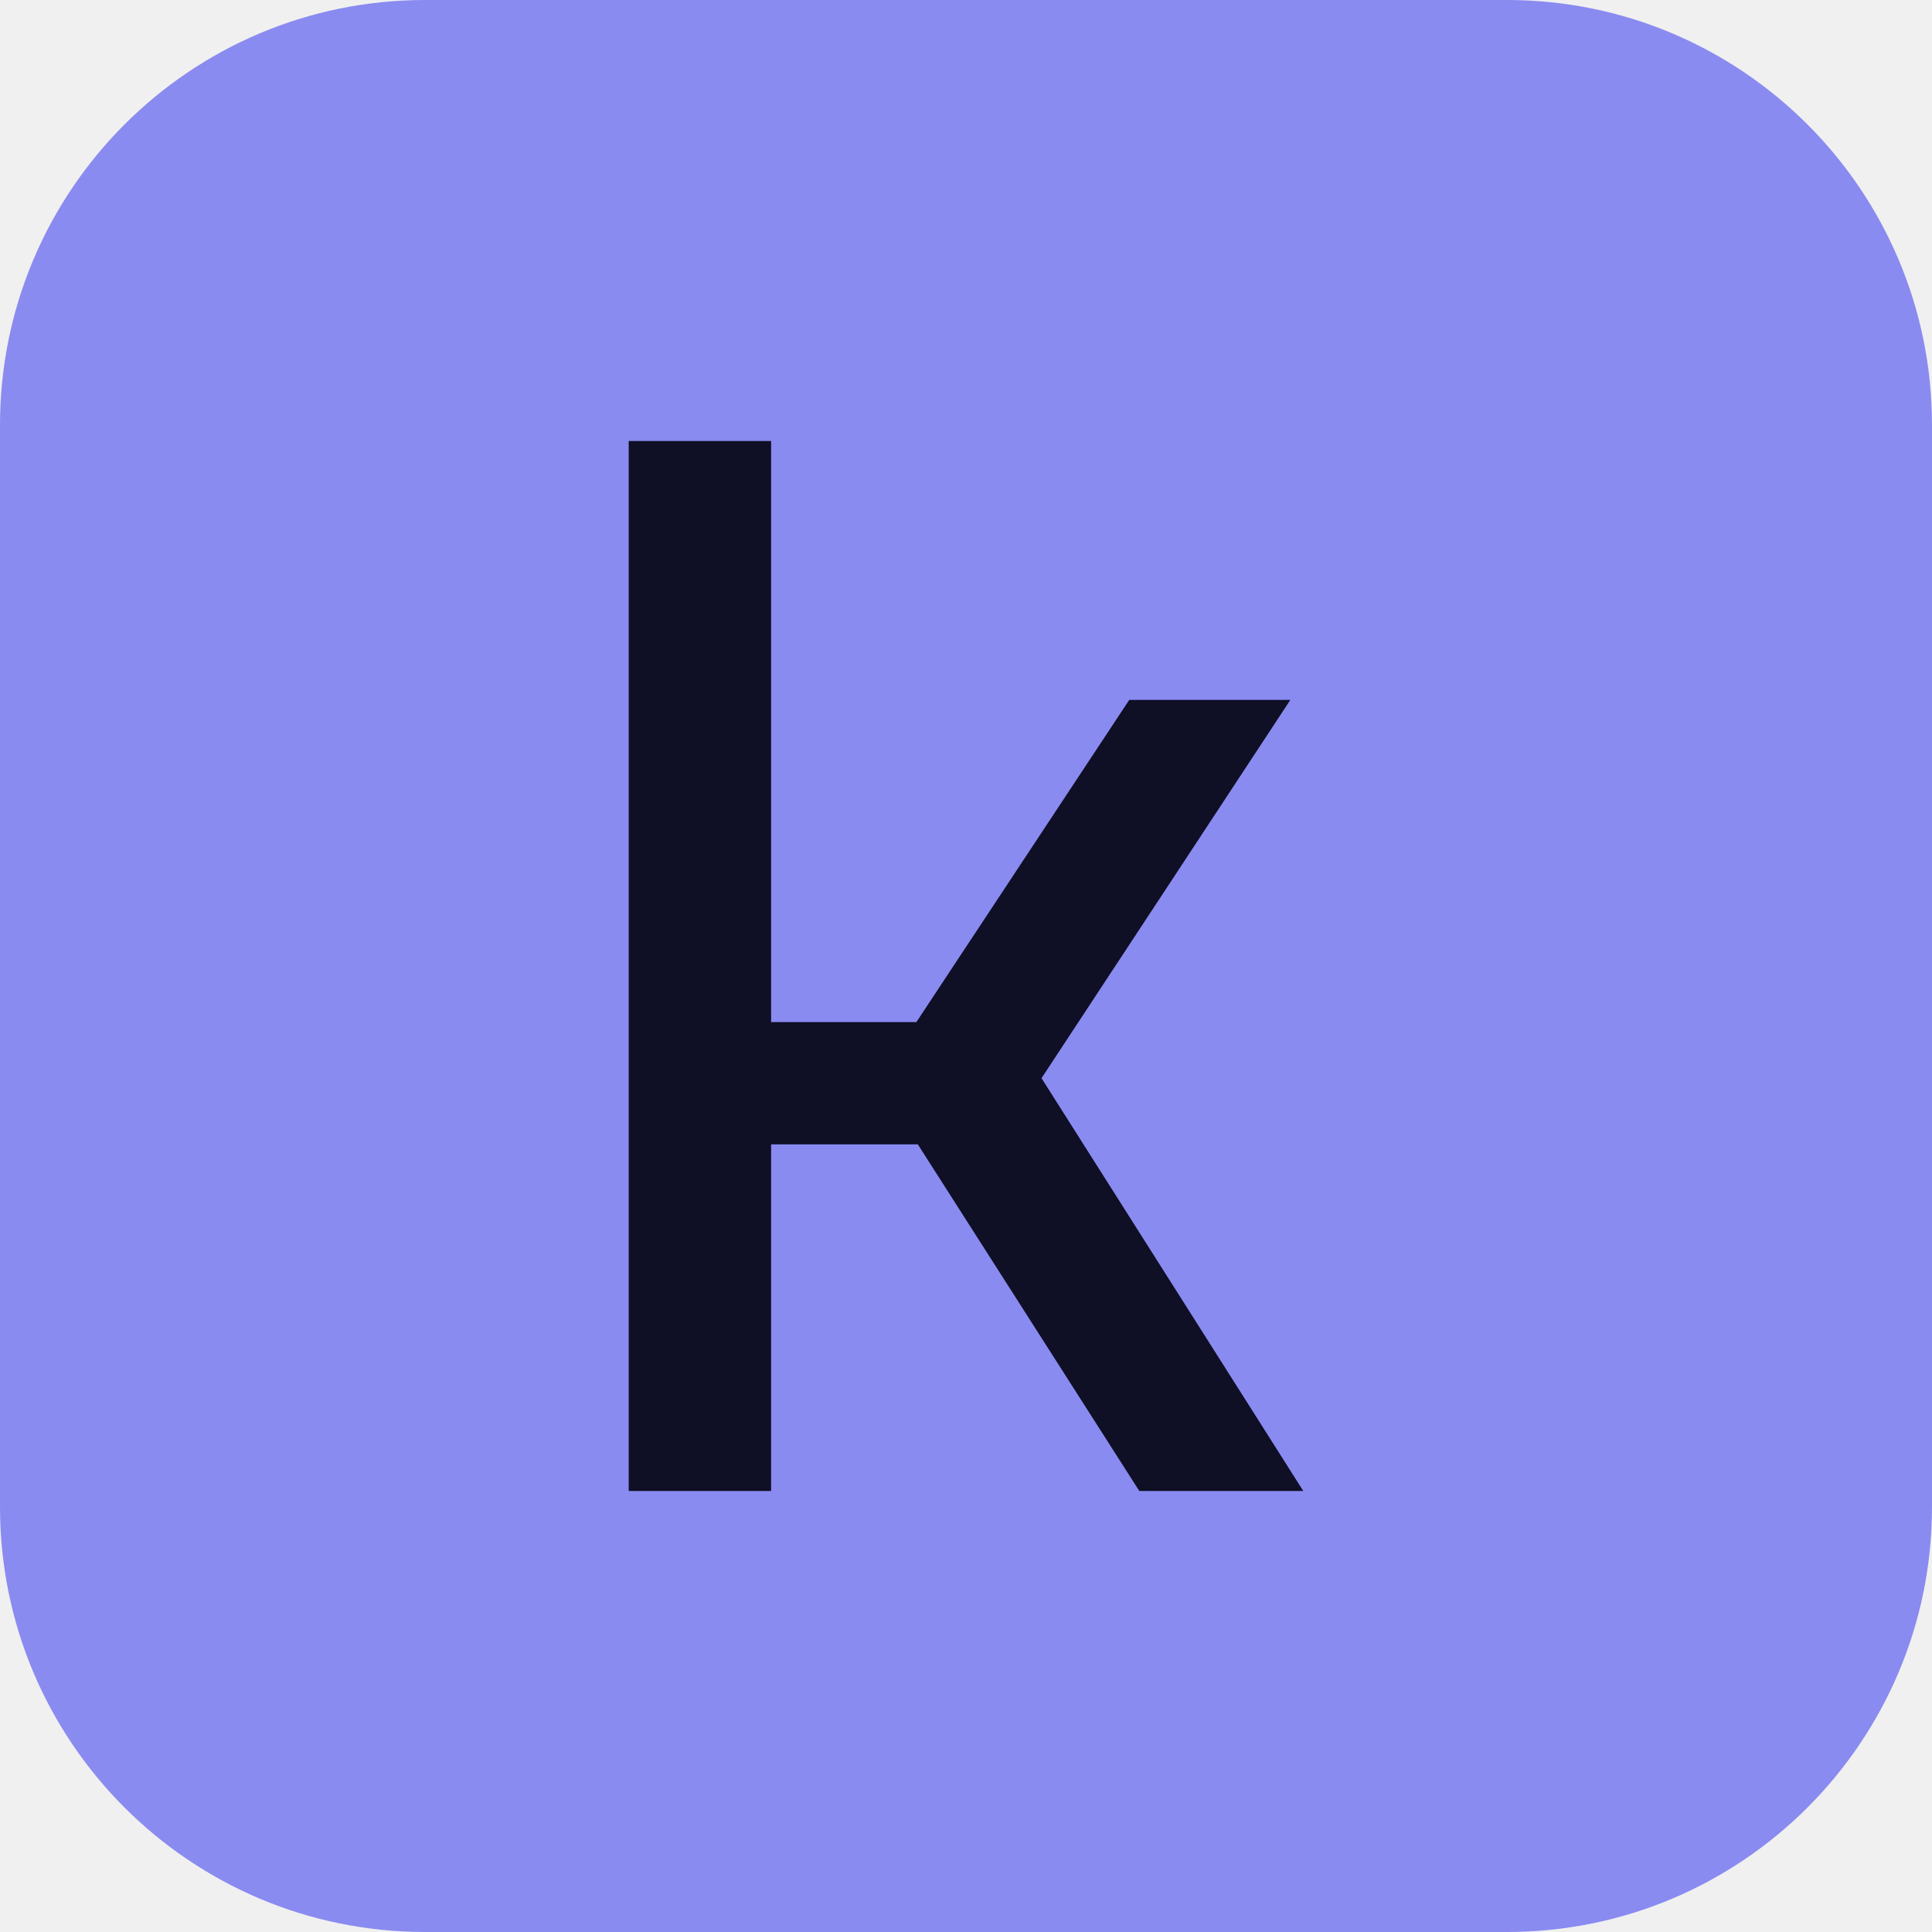
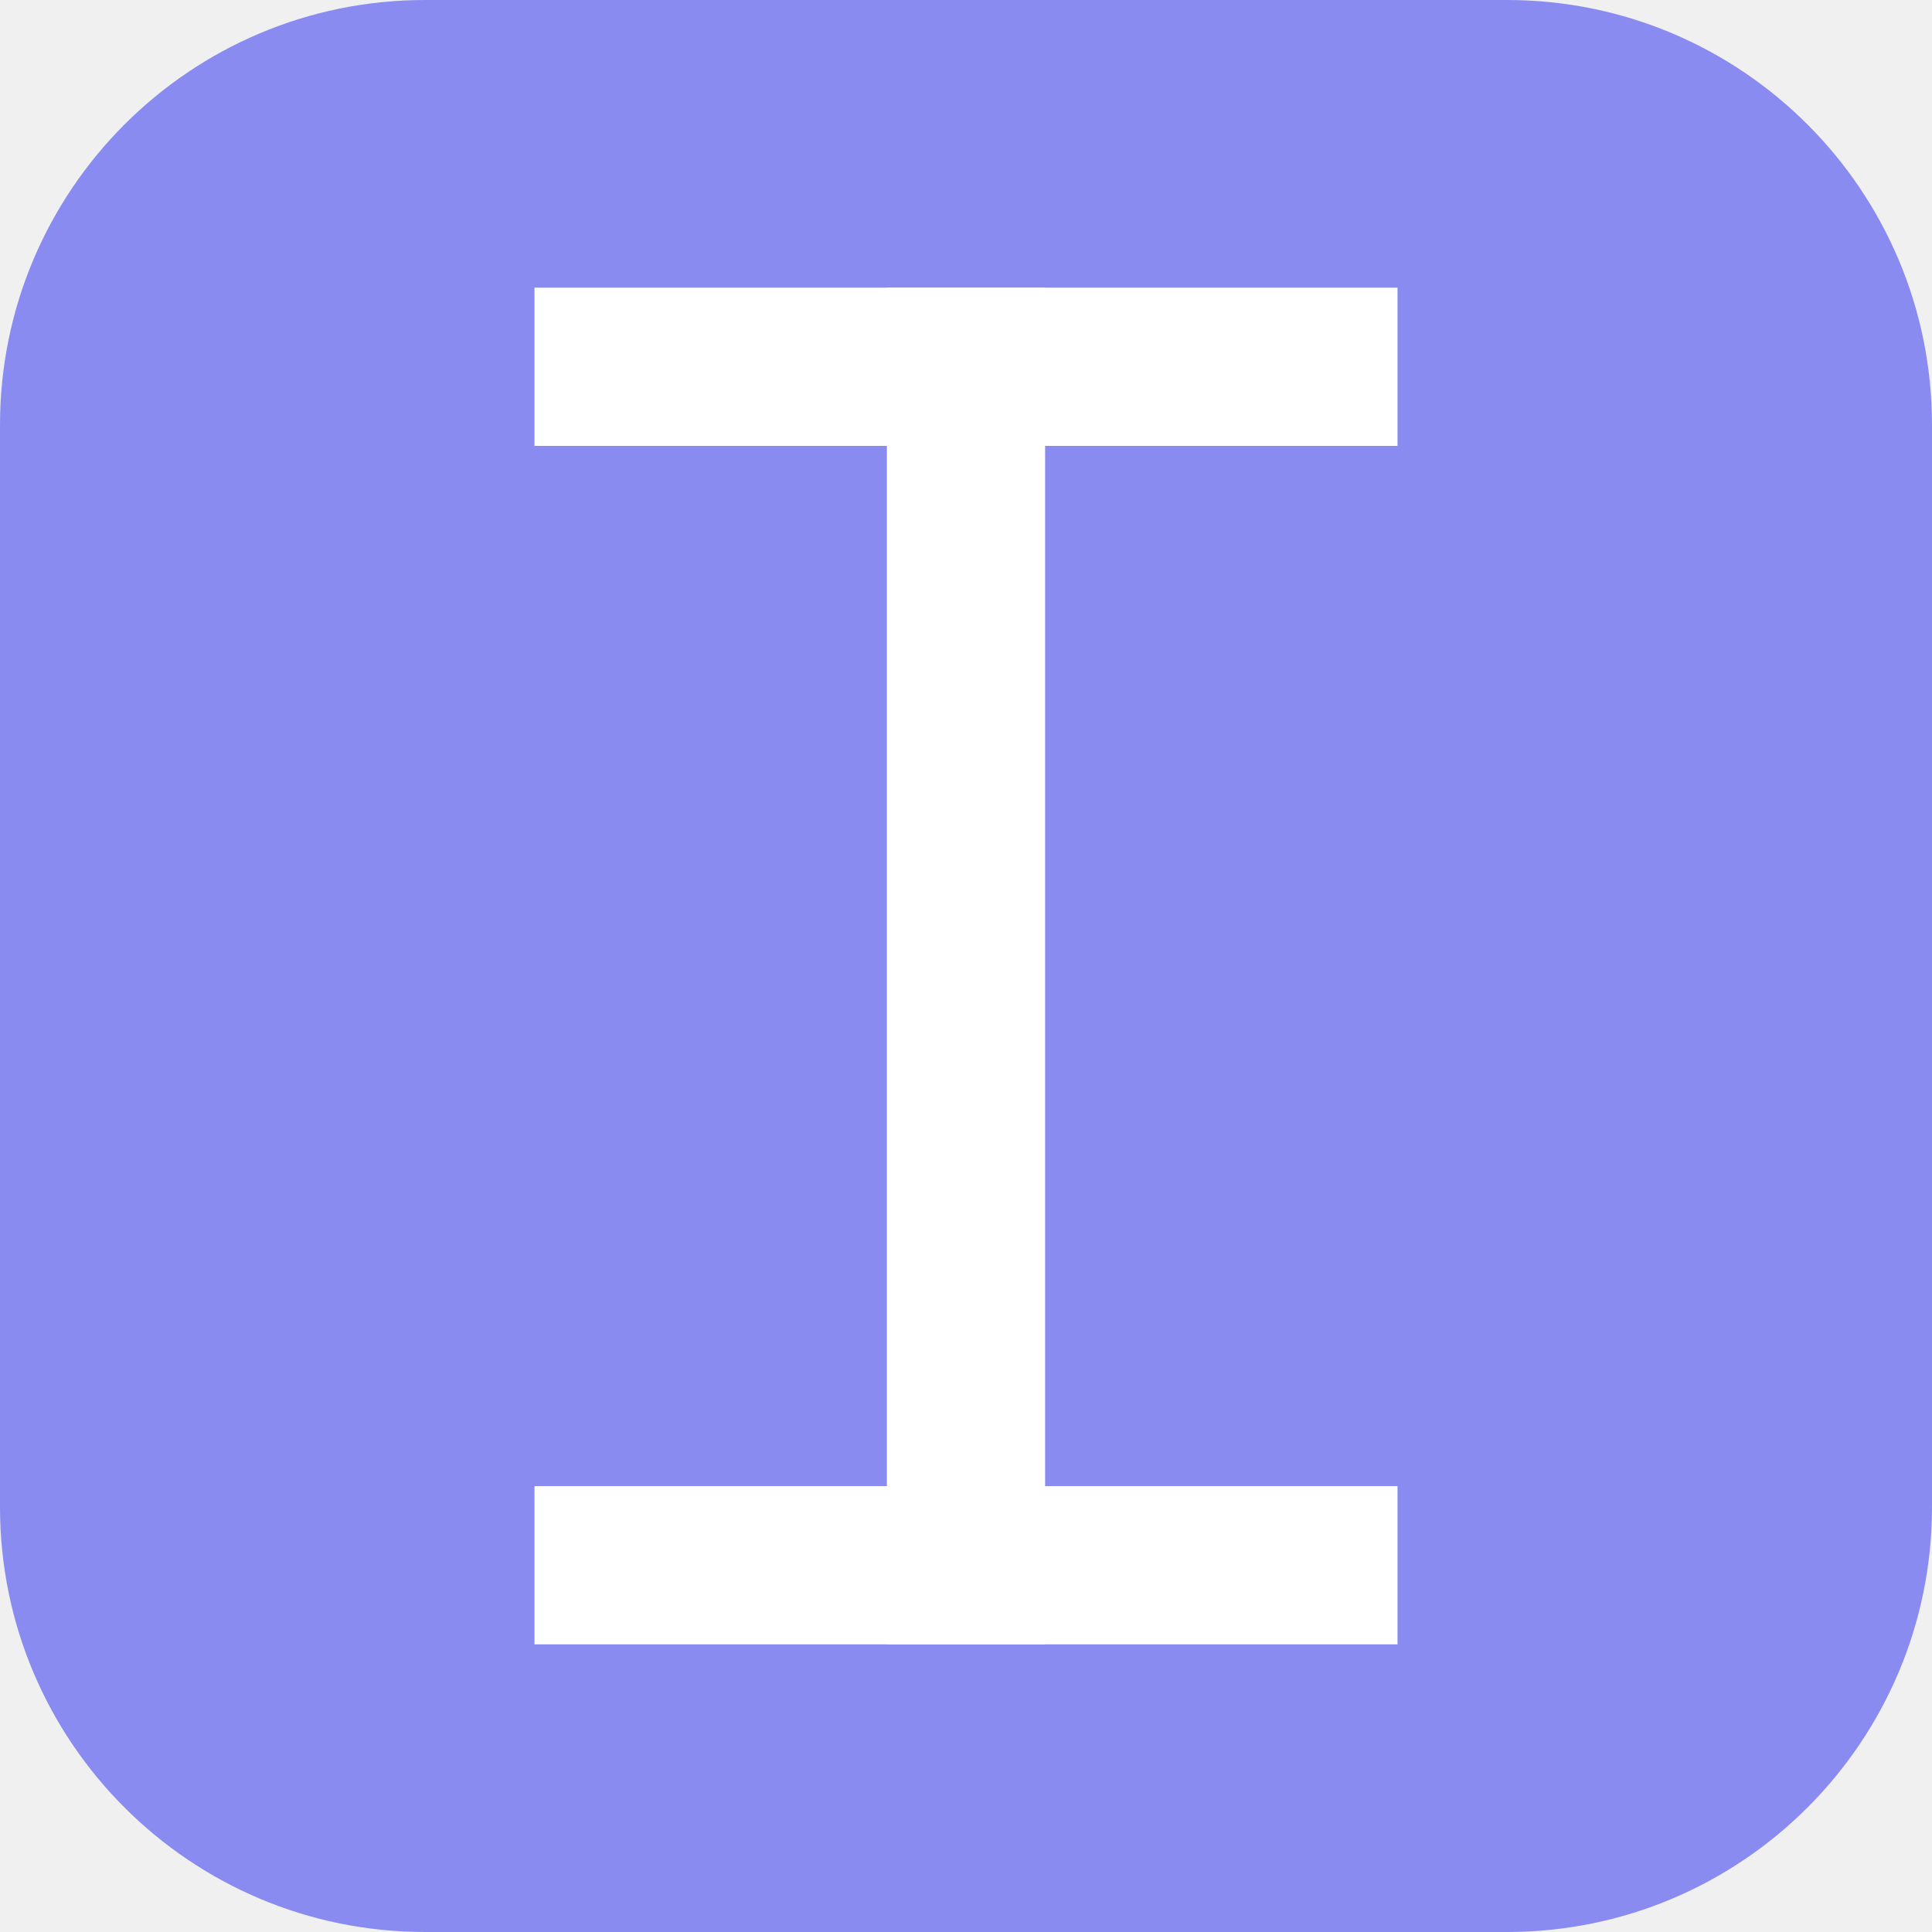
<svg xmlns="http://www.w3.org/2000/svg" viewBox="0 0 134.32 134.32" role="img" aria-label="khouding">
  <rect width="134.32" height="134.32" rx="29.55" fill="#8a8bf0" />
-   <path d="M53.610 103.660L43.710 103.660L43.710 30.660L53.610 30.660L53.610 71.060L63.710 71.060L78.510 48.660L89.710 48.660L72.410 74.960L90.610 103.660L79.210 103.660L63.810 79.560L53.610 79.560" fill="#0f0f26" />
+   <rect x="37.16" y="20" width="60" height="11" fill="#ffffff" />
+   <rect x="61.66" y="20" width="11" height="94.32" fill="#ffffff" />
+   <rect x="37.16" y="103.32" width="60" height="11" fill="#ffffff" />
</svg>
